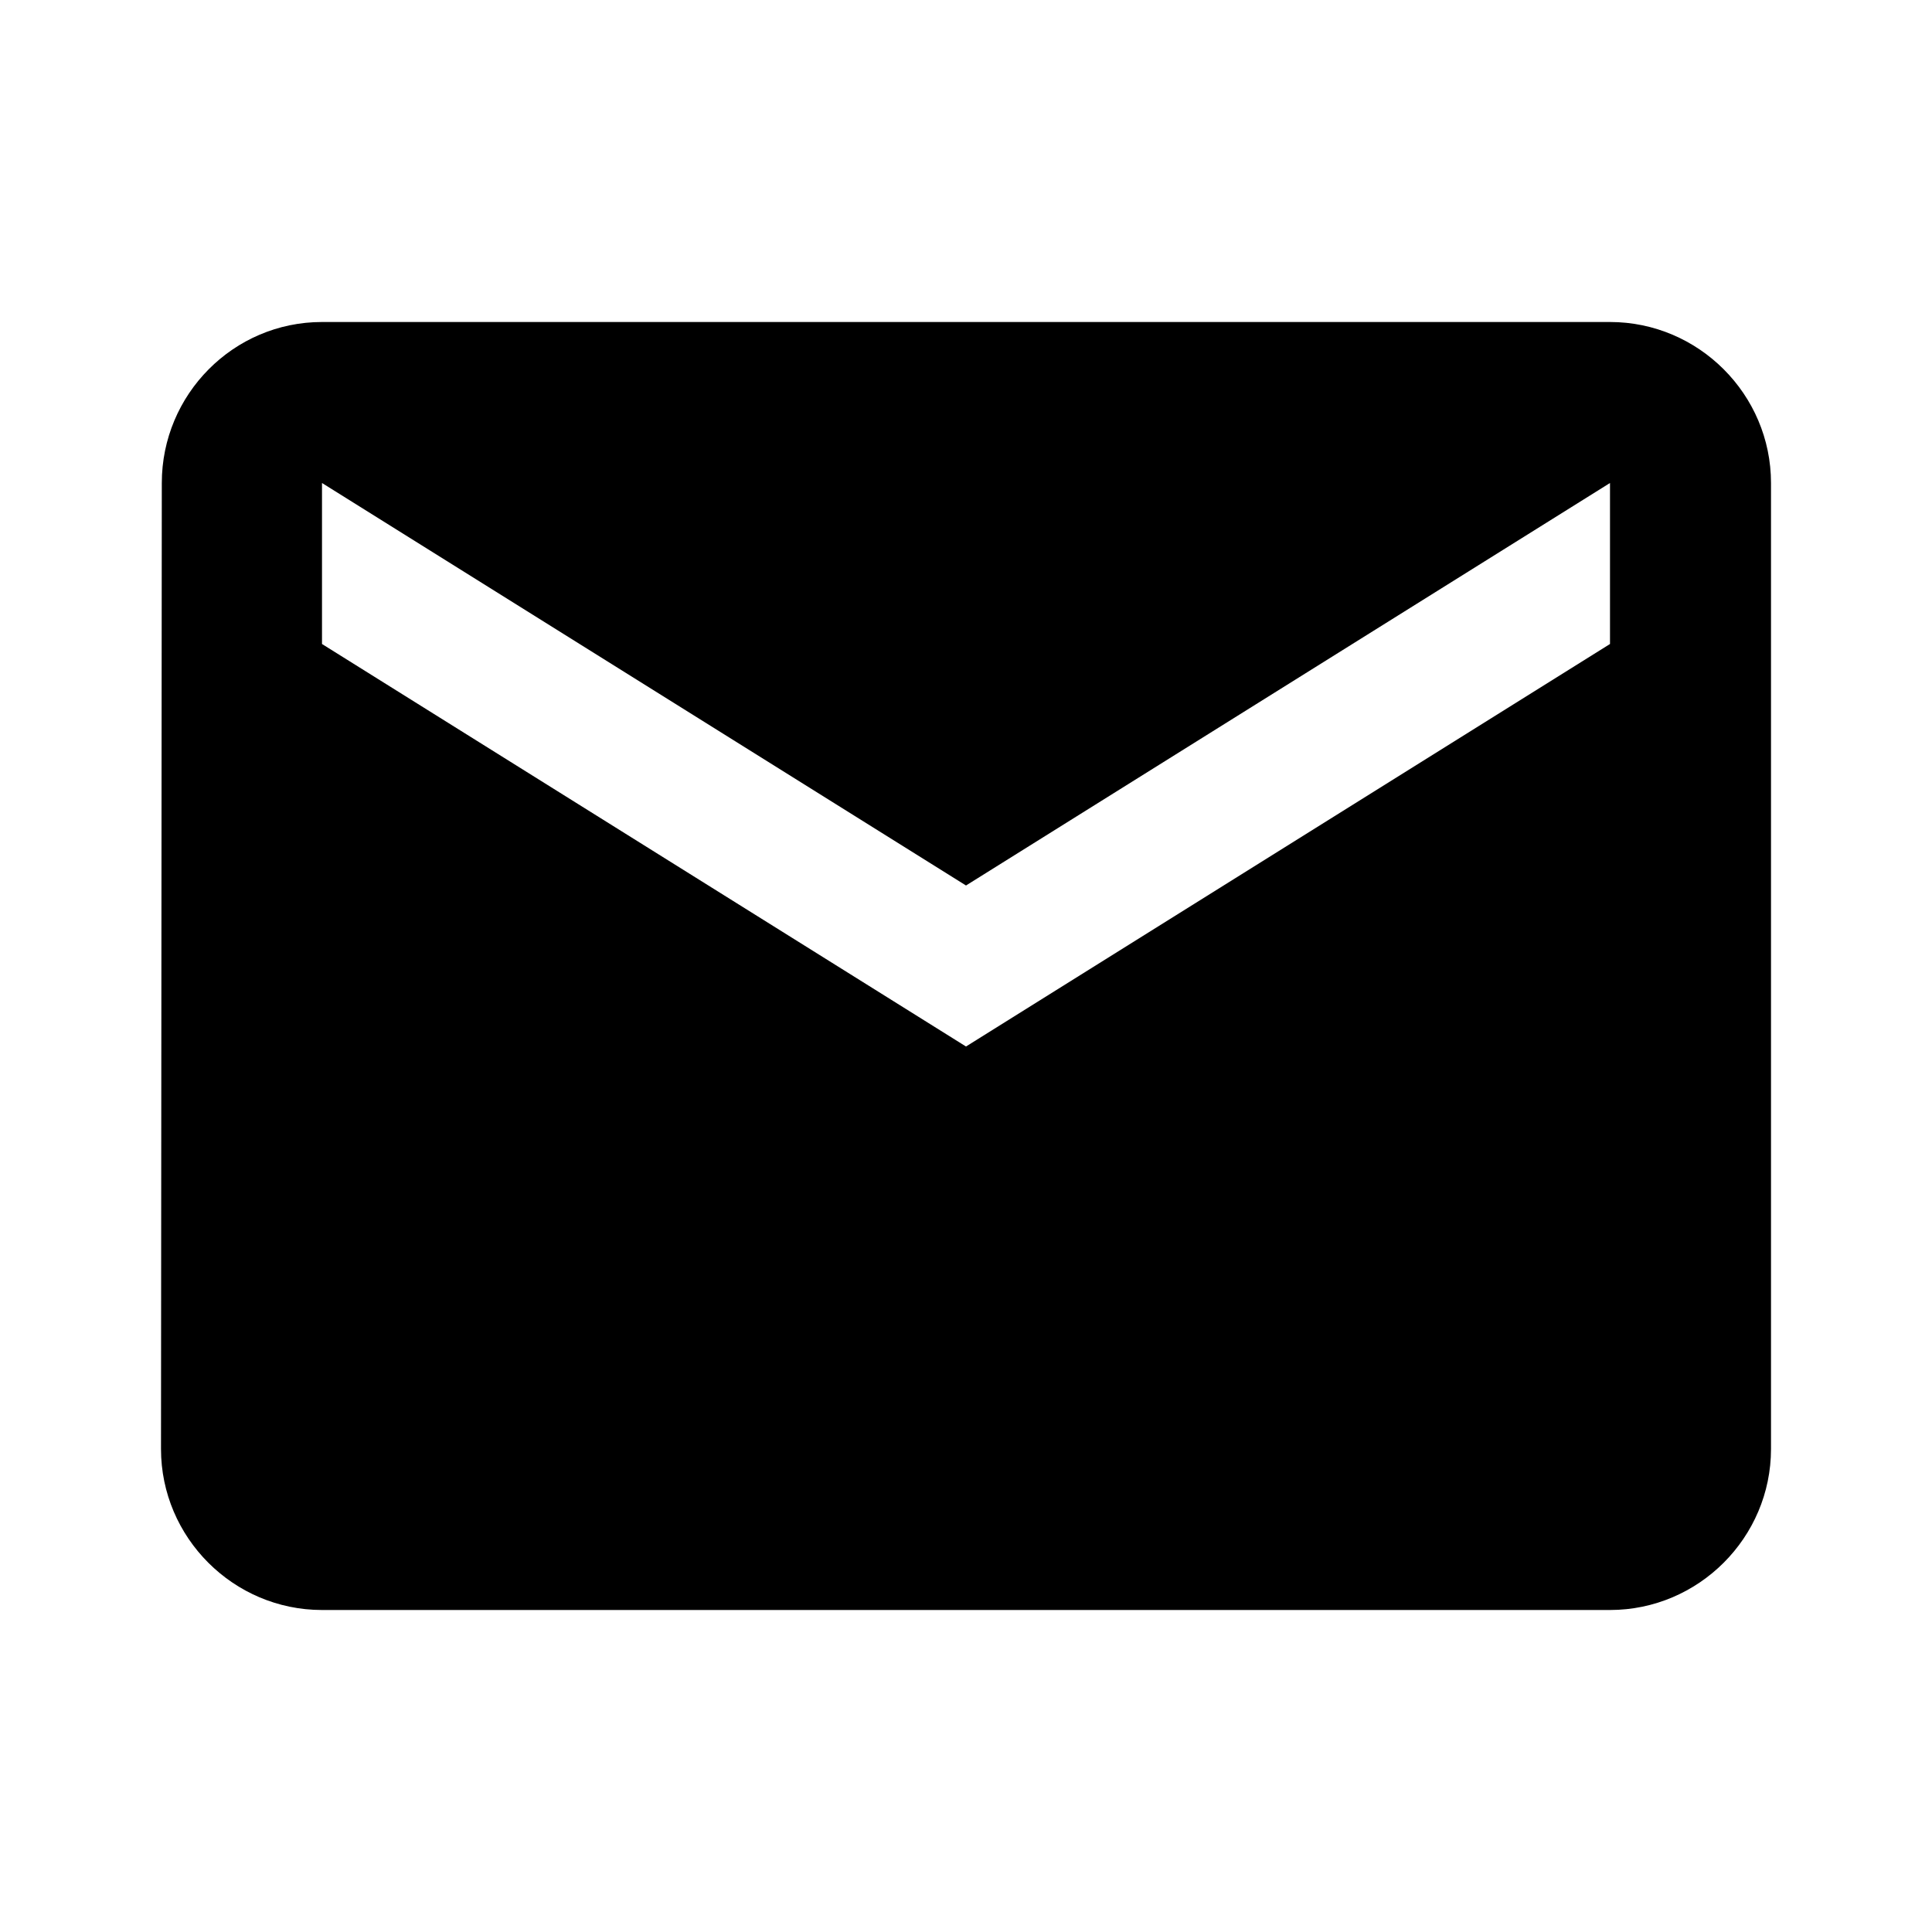
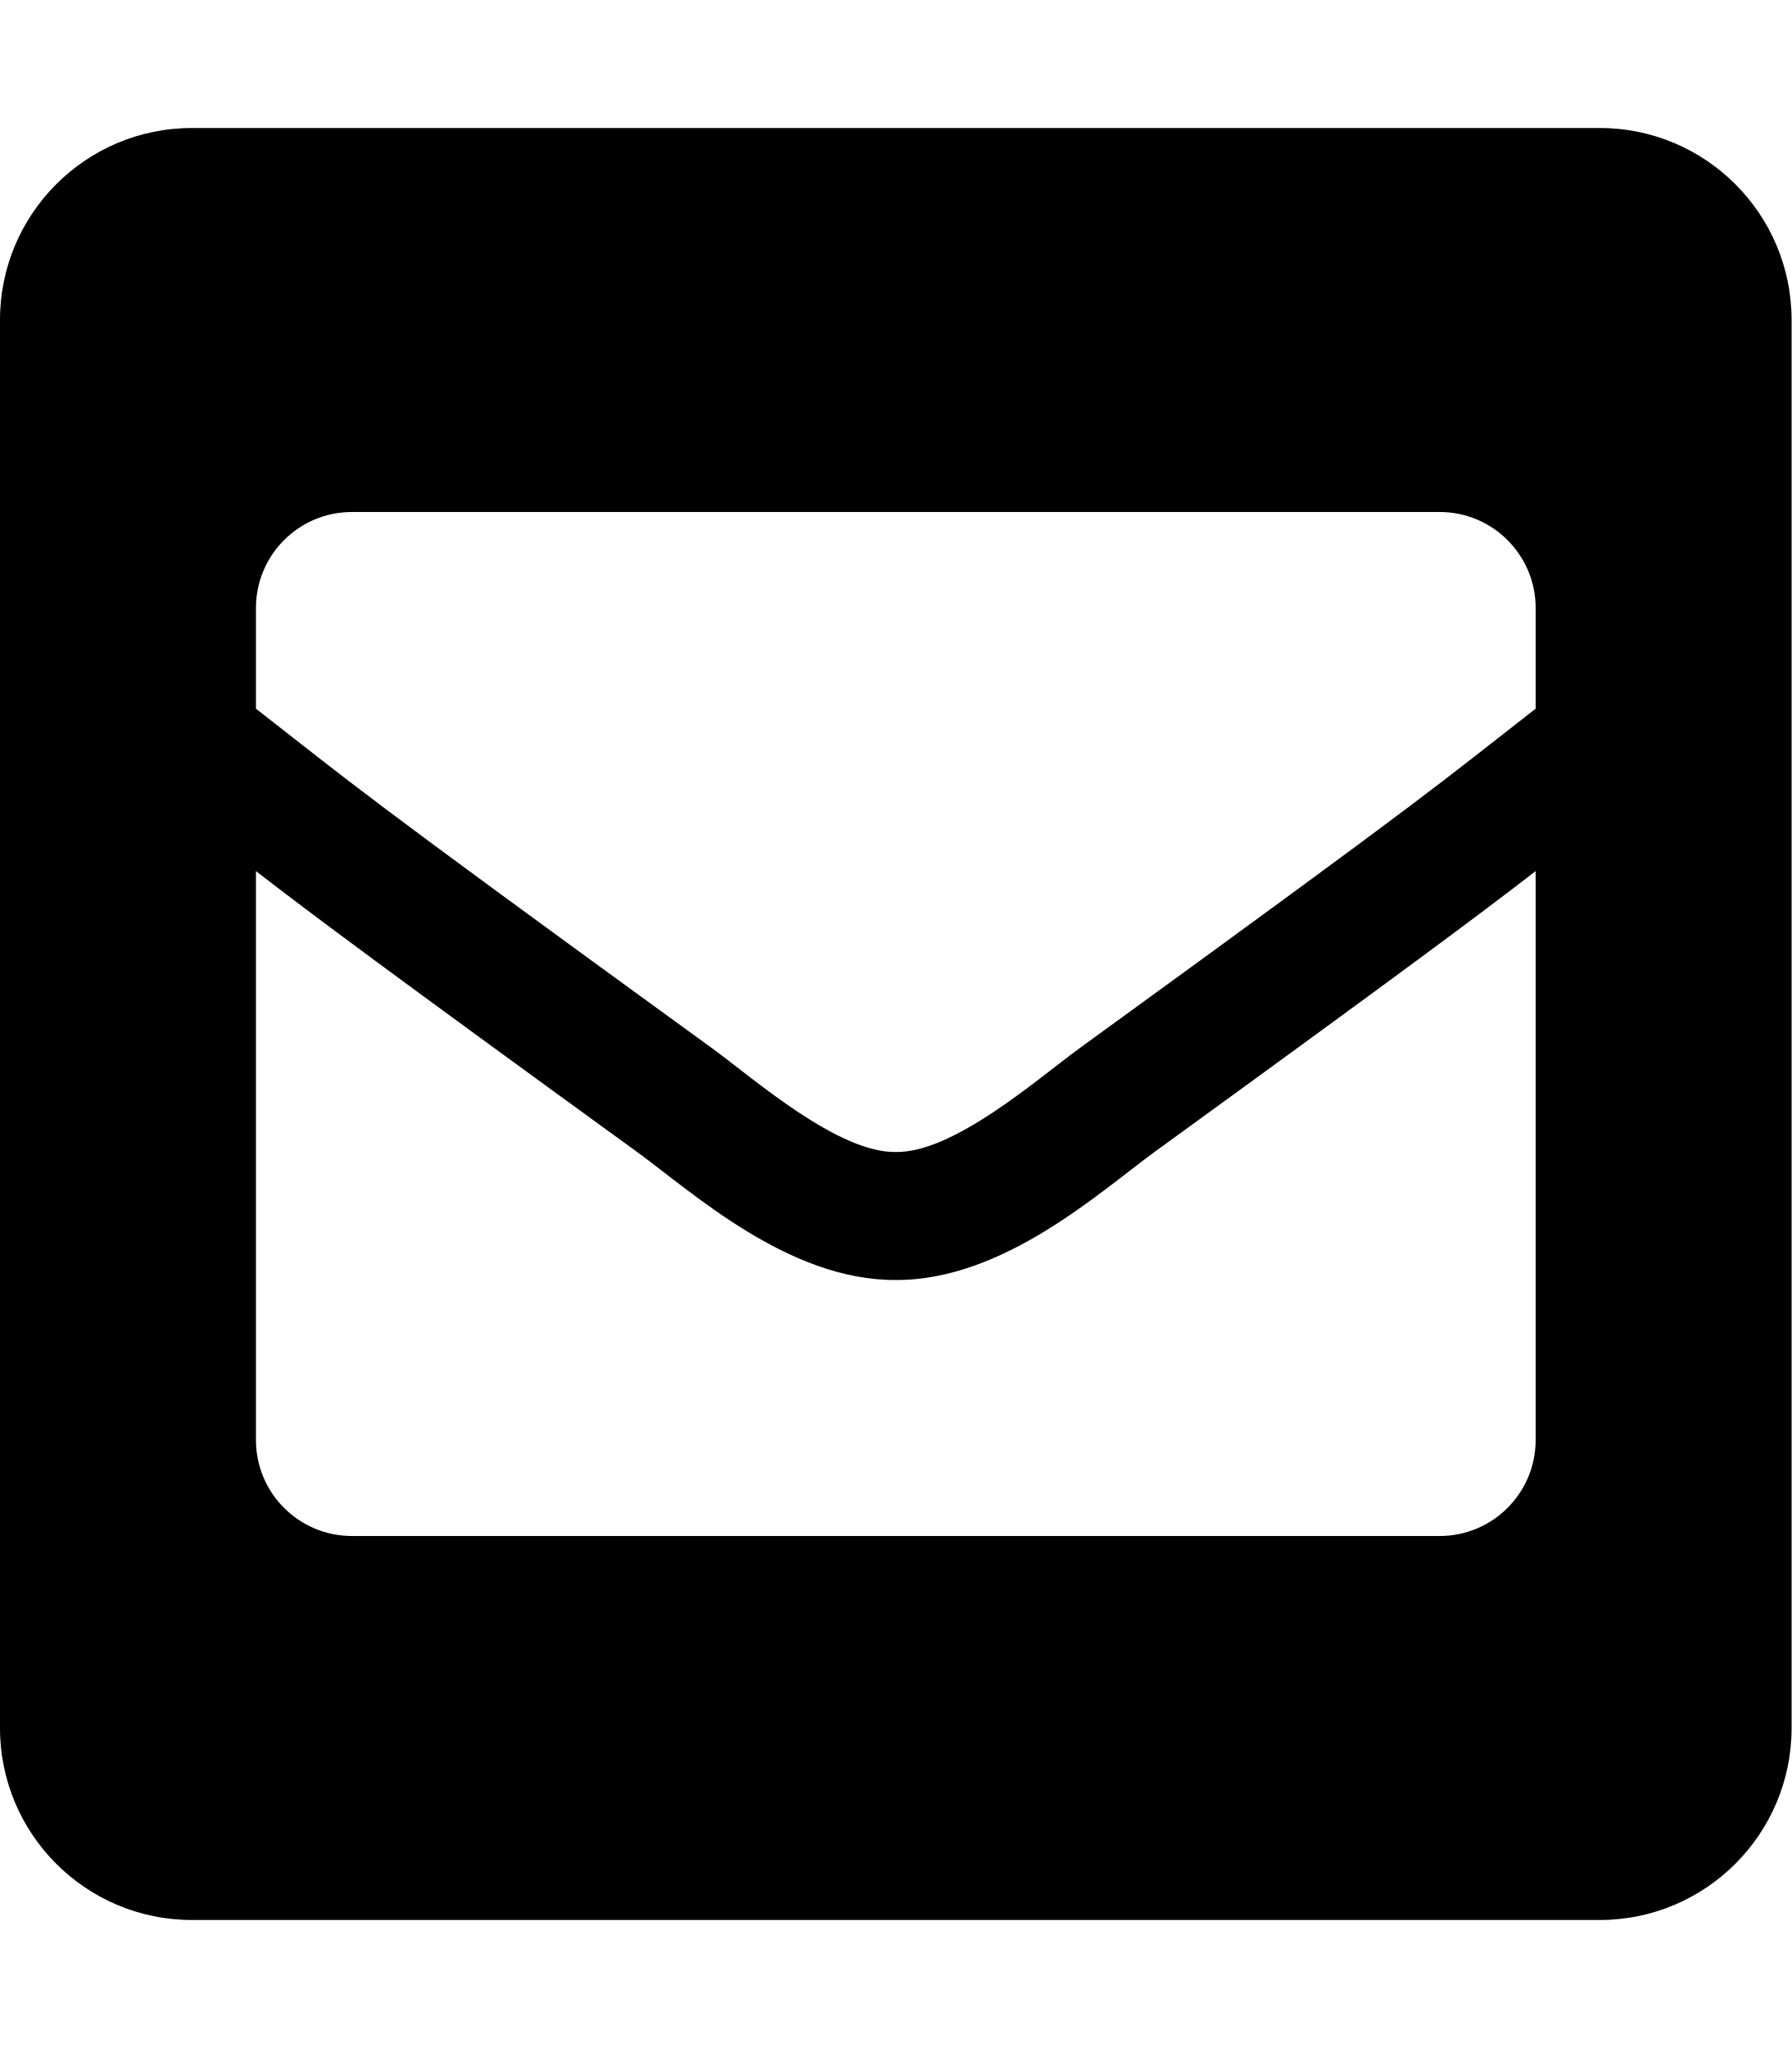
- <svg xmlns="http://www.w3.org/2000/svg" width="24" height="24" viewBox="0 0 24 24">
-   <path d="M0 0h24v24H0z" fill="none" />
-   <path d="M20 4H4c-1.1 0-1.99.9-1.99 2L2 18c0 1.1.9 2 2 2h16c1.1 0 2-.9 2-2V6c0-1.1-.9-2-2-2zm0 4l-8 5-8-5V6l8 5 8-5v2z" />
+ <svg xmlns="http://www.w3.org/2000/svg" aria-hidden="true" focusable="false" data-prefix="fas" data-icon="envelope-square" class="svg-inline--fa fa-envelope-square fa-w-14" role="img" viewBox="0 0 448 512">
+   <path fill="currentColor" d="M400 32H48C21.49 32 0 53.49 0 80v352c0 26.51 21.49 48 48 48h352c26.51 0 48-21.49 48-48V80c0-26.51-21.49-48-48-48zM178.117 262.104C87.429 196.287 88.353 196.121 64 177.167V152c0-13.255 10.745-24 24-24h272c13.255 0 24 10.745 24 24v25.167c-24.371 18.969-23.434 19.124-114.117 84.938-10.5 7.655-31.392 26.12-45.883 25.894-14.503.218-35.367-18.227-45.883-25.895zM384 217.775V360c0 13.255-10.745 24-24 24H88c-13.255 0-24-10.745-24-24V217.775c13.958 10.794 33.329 25.236 95.303 70.214 14.162 10.341 37.975 32.145 64.694 32.01 26.887.134 51.037-22.041 64.72-32.025 61.958-44.965 81.325-59.406 95.283-70.199z" />
</svg>
